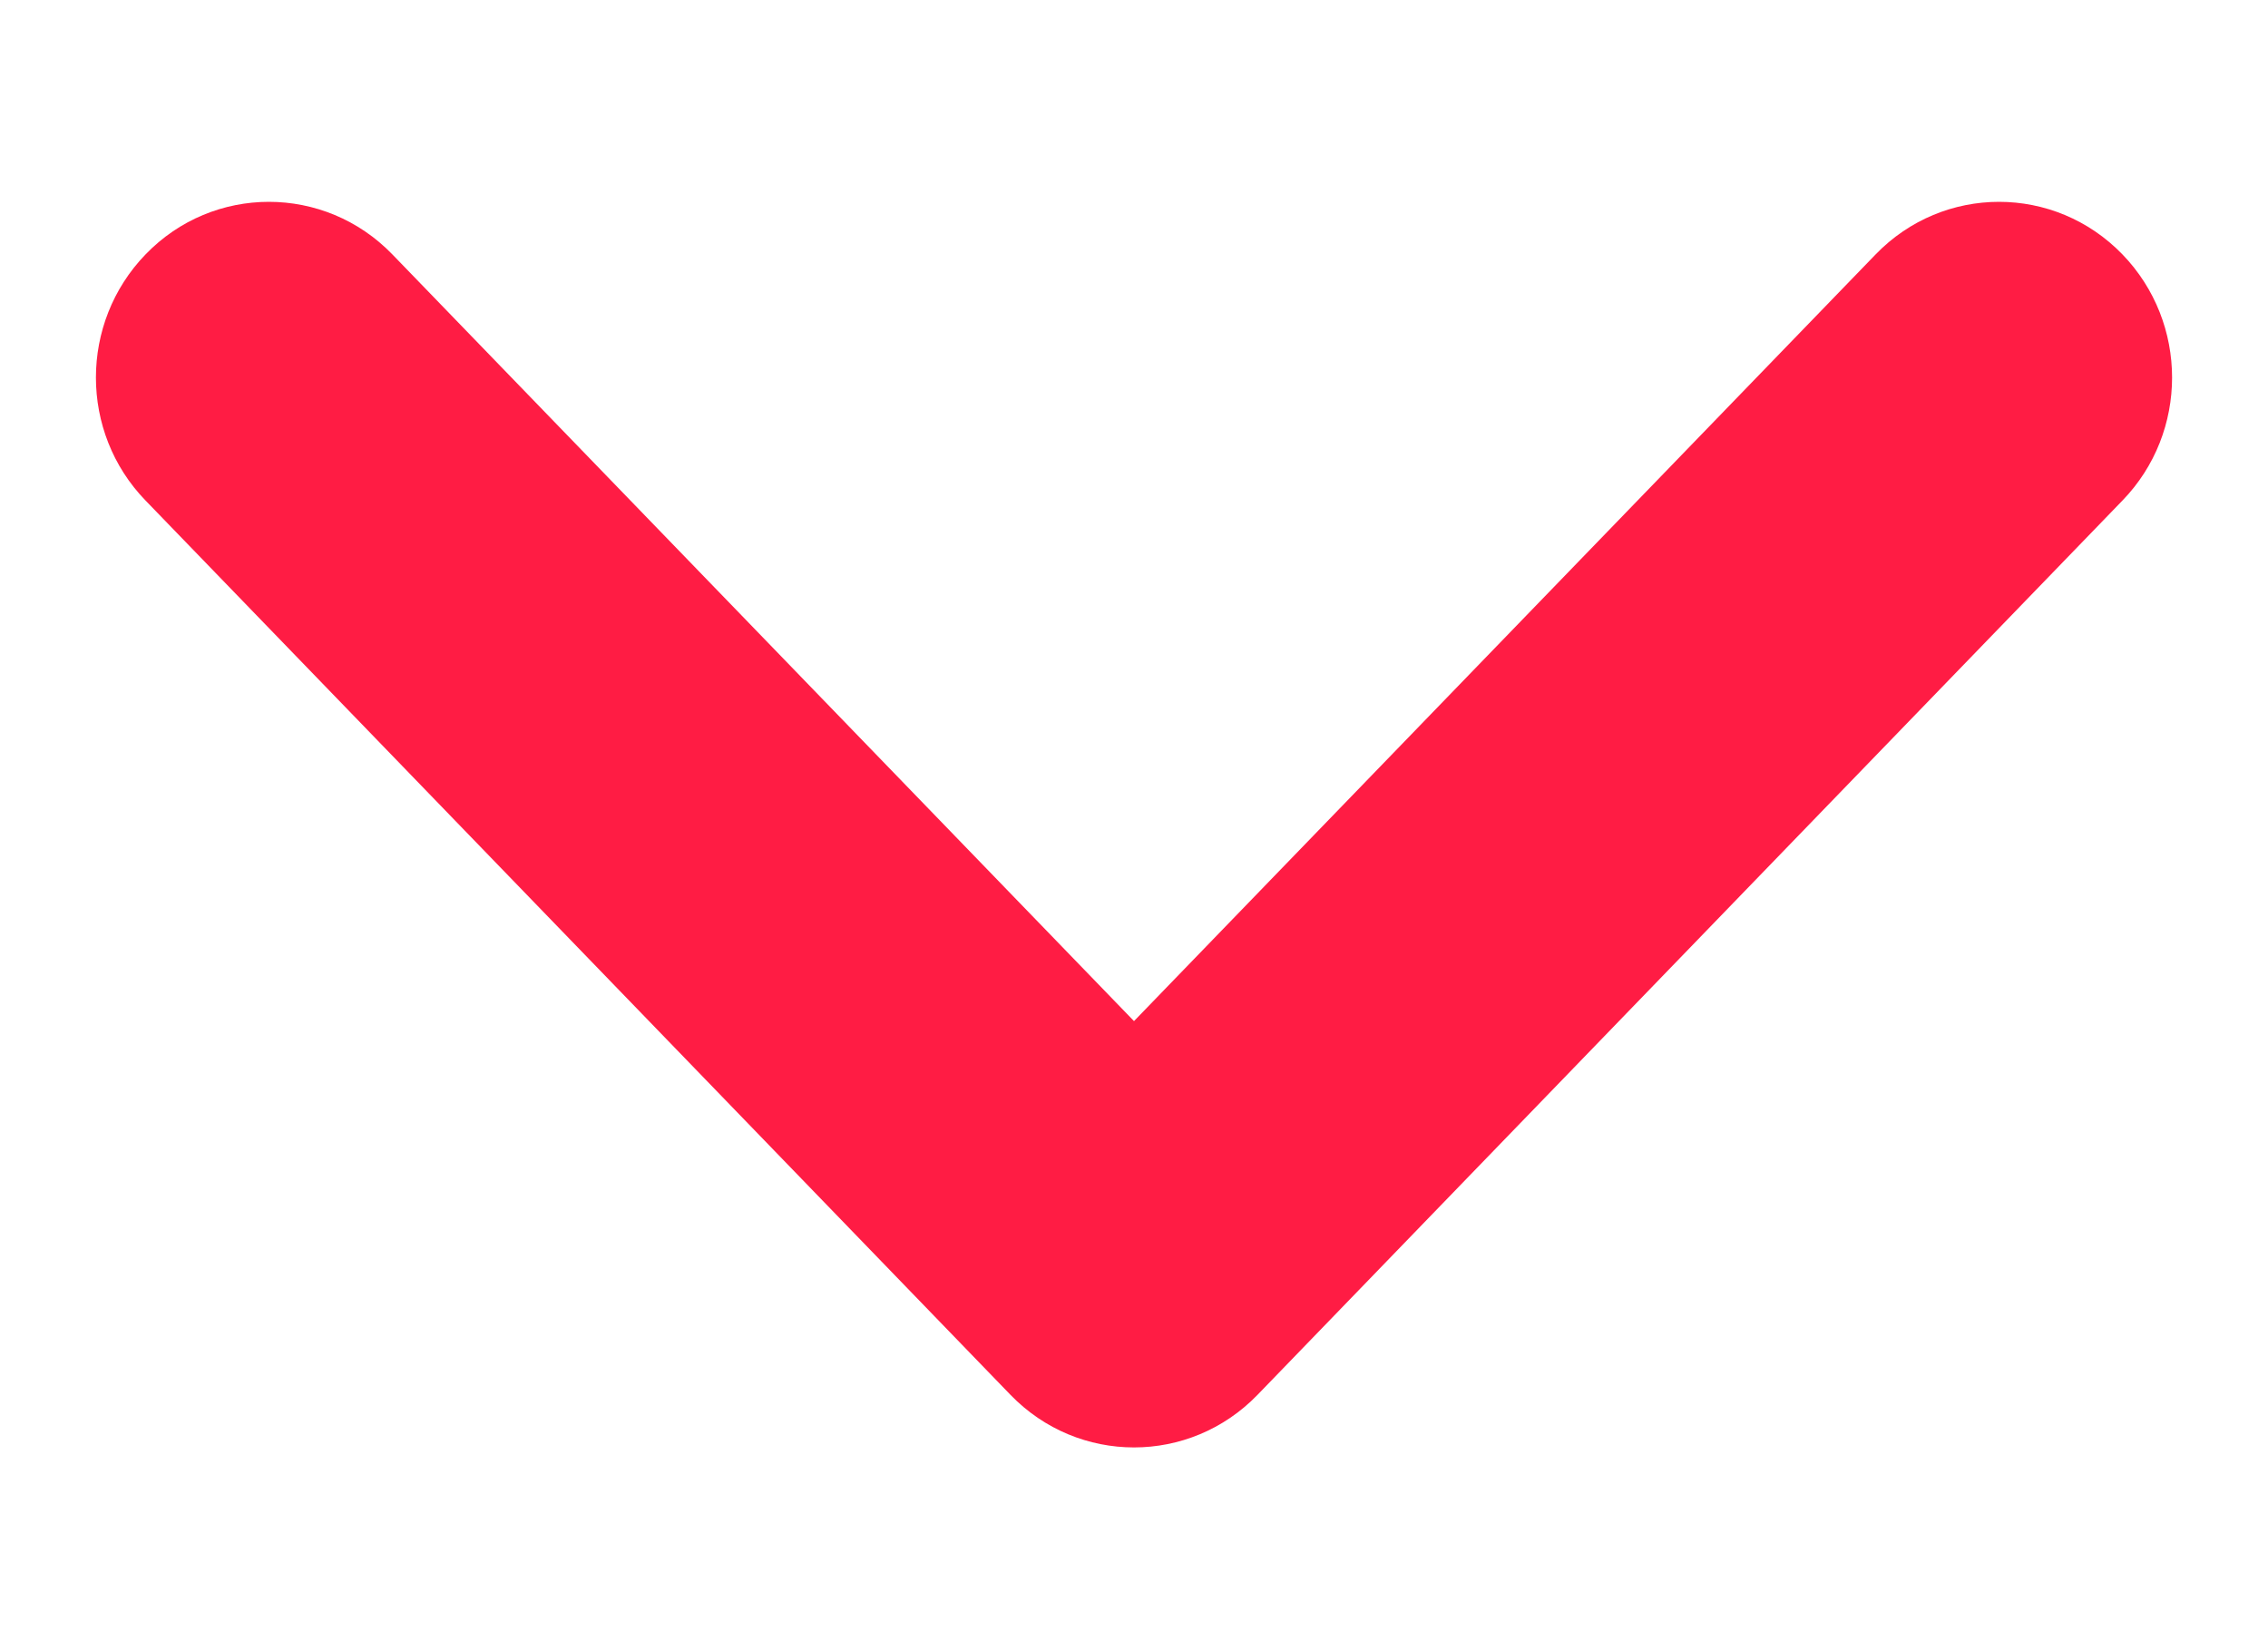
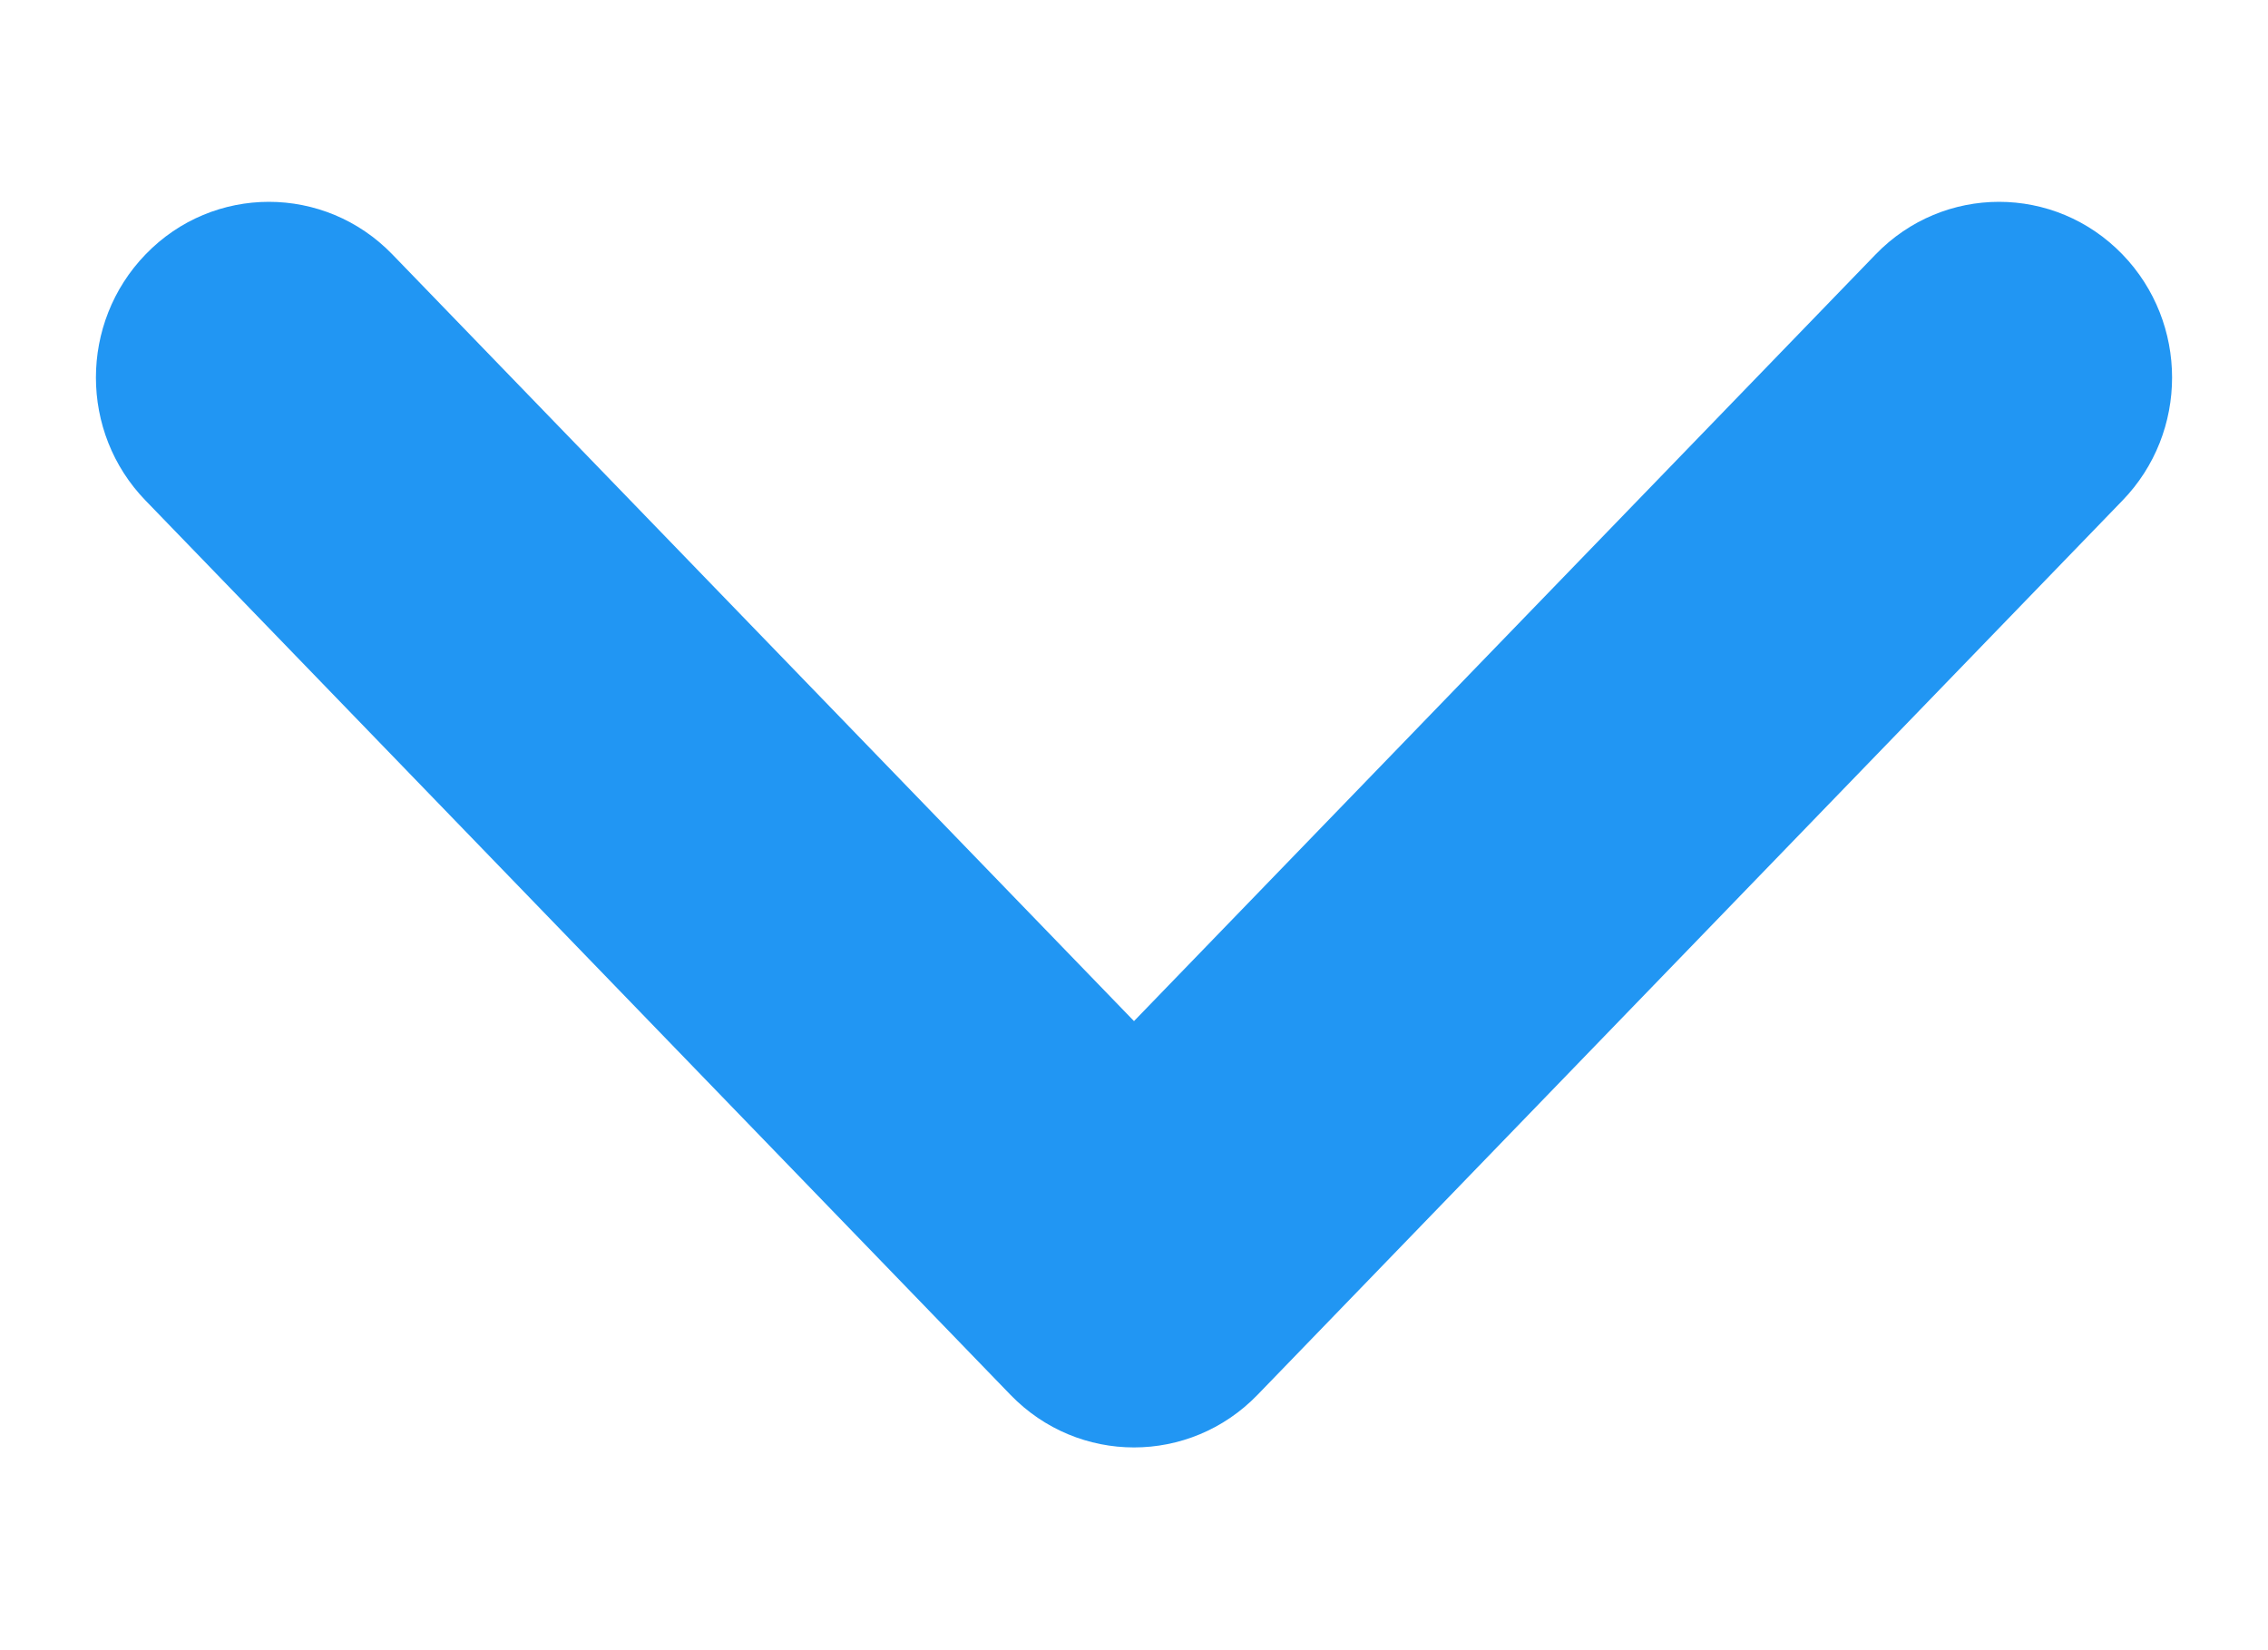
<svg xmlns="http://www.w3.org/2000/svg" width="11" height="8" viewBox="0 0 11 8" fill="none">
-   <path fill-rule="evenodd" clip-rule="evenodd" d="M10.294 1.234C10.615 1.566 10.615 2.097 10.294 2.428L6.099 6.766C5.77 7.106 5.23 7.106 4.901 6.766L0.706 2.428C0.385 2.097 0.385 1.566 0.706 1.234C1.034 0.894 1.574 0.894 1.903 1.234L5.5 4.953L9.097 1.234C9.426 0.894 9.965 0.894 10.294 1.234Z" fill="#FF1C44" />
+   <path fill-rule="evenodd" clip-rule="evenodd" d="M10.294 1.234C10.615 1.566 10.615 2.097 10.294 2.428L6.099 6.766C5.77 7.106 5.23 7.106 4.901 6.766L0.706 2.428C0.385 2.097 0.385 1.566 0.706 1.234C1.034 0.894 1.574 0.894 1.903 1.234L5.5 4.953L9.097 1.234C9.426 0.894 9.965 0.894 10.294 1.234Z" fill="#2196f3" />
</svg>
